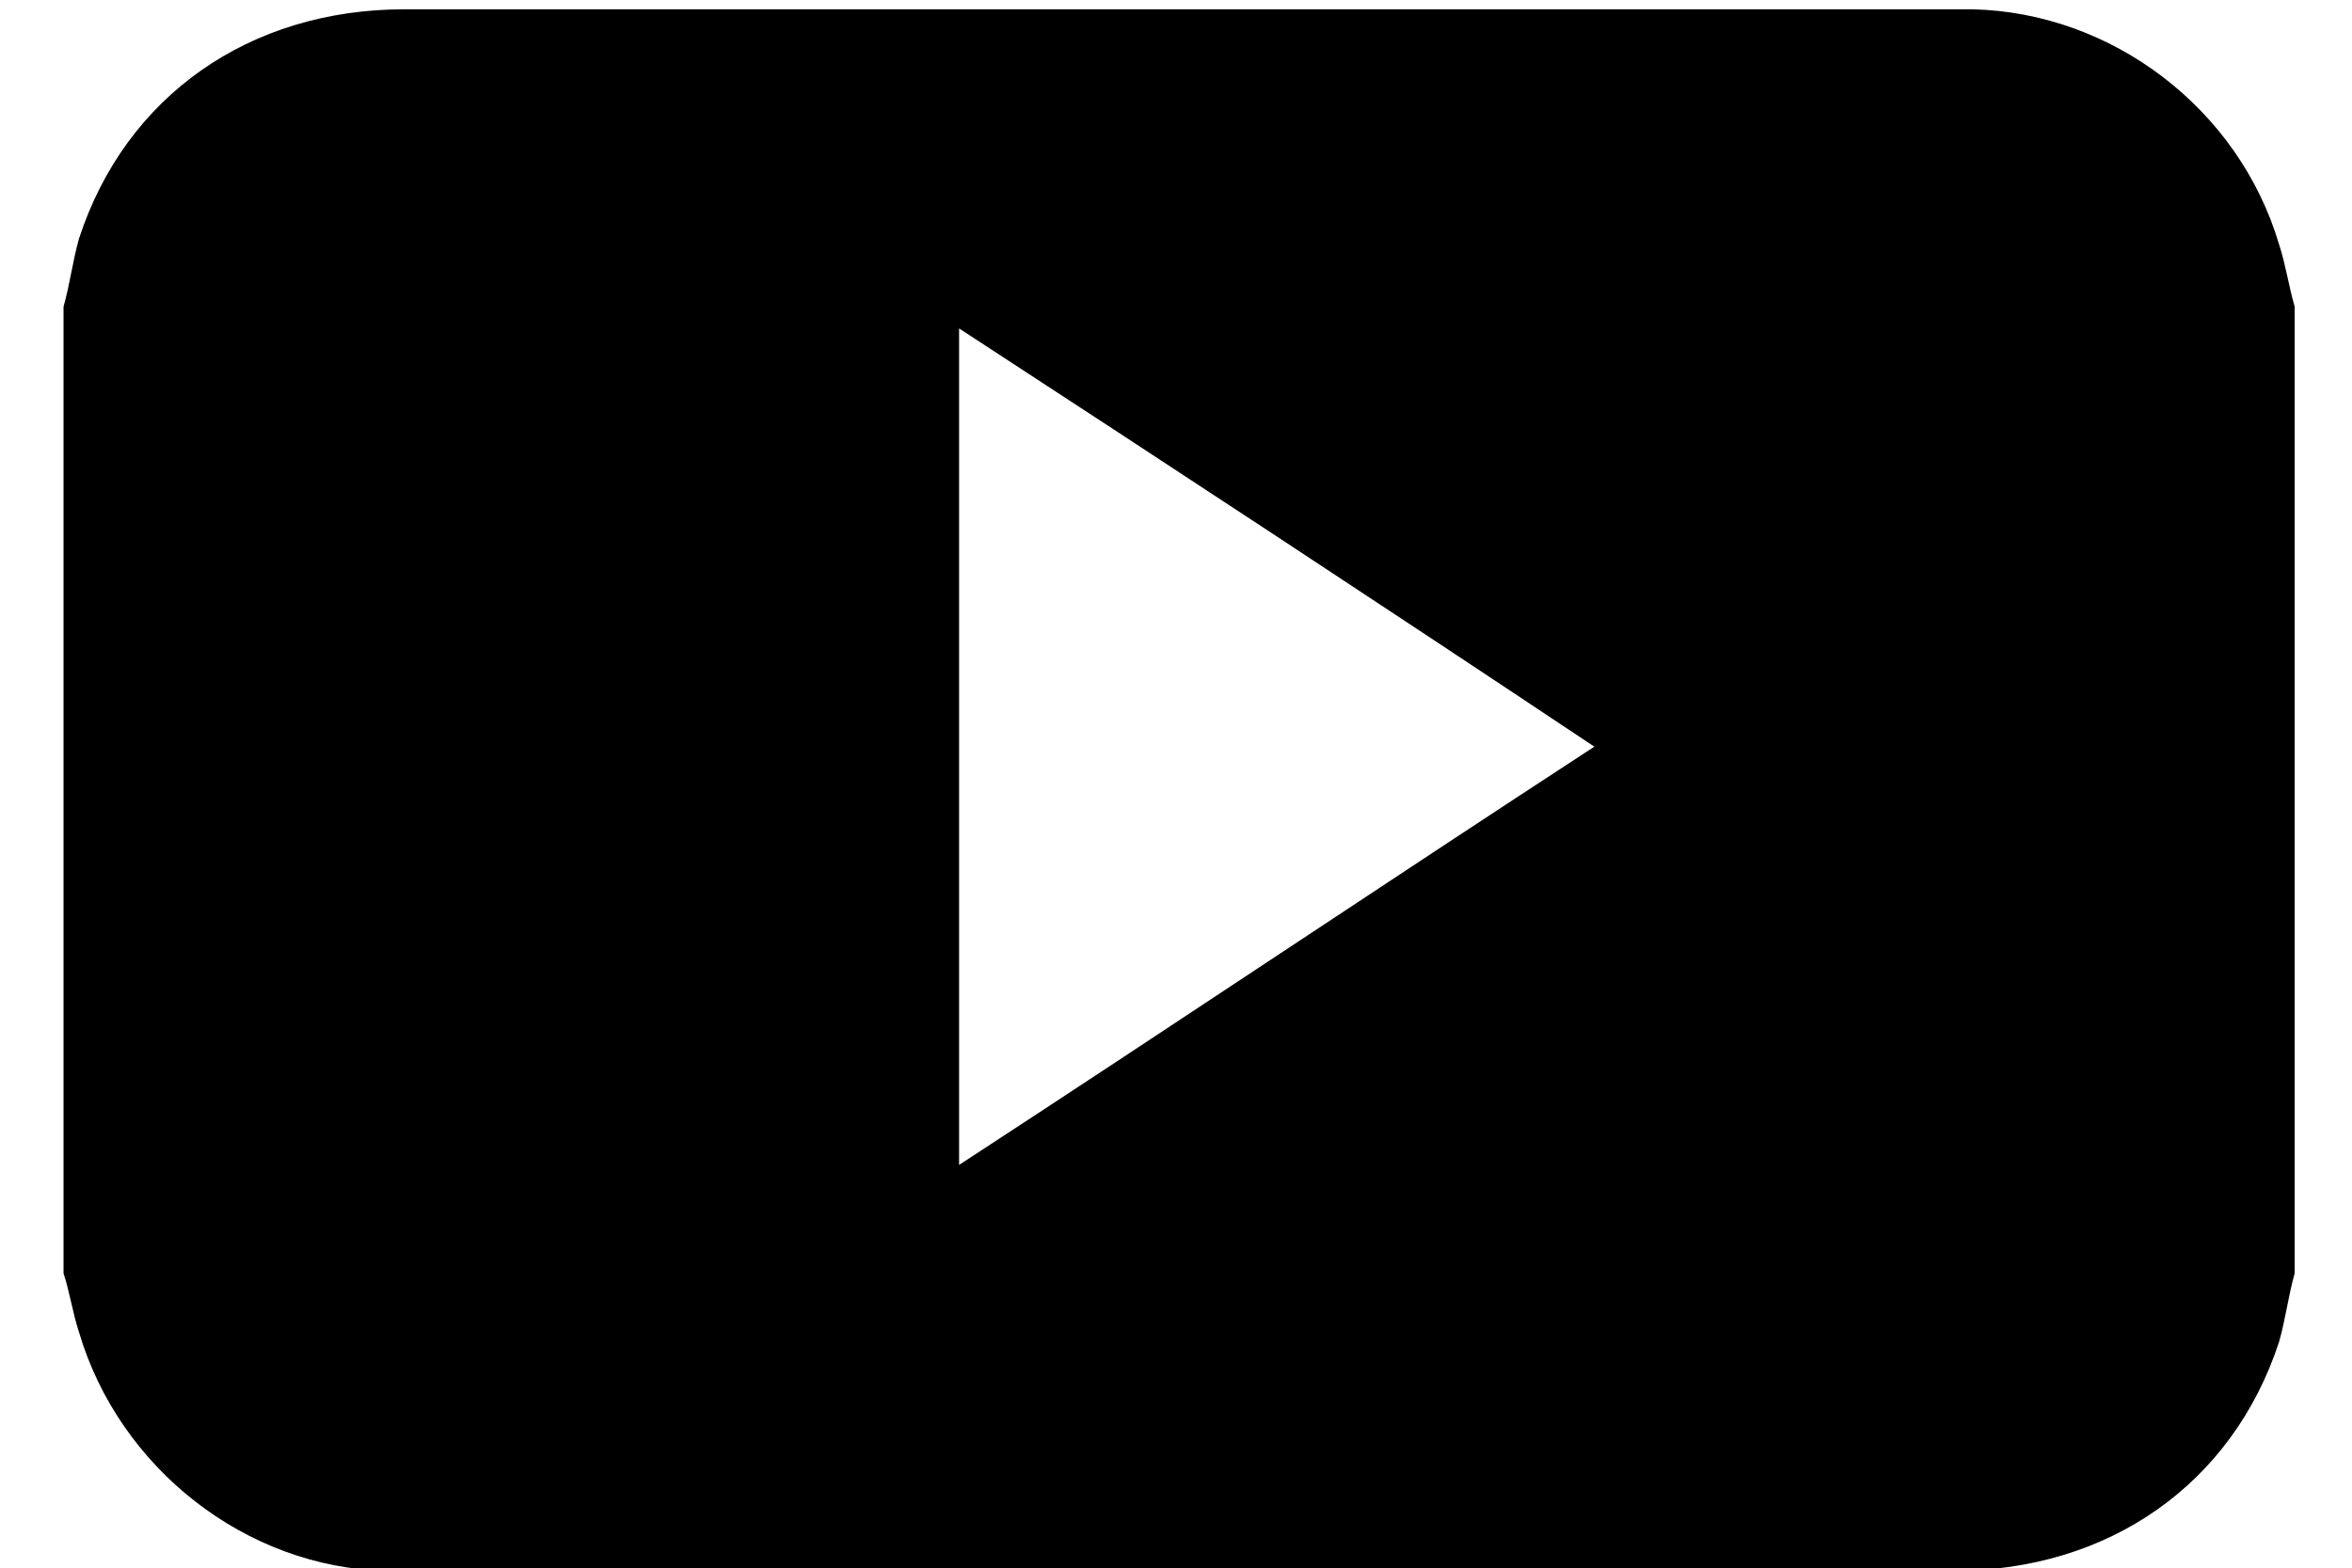
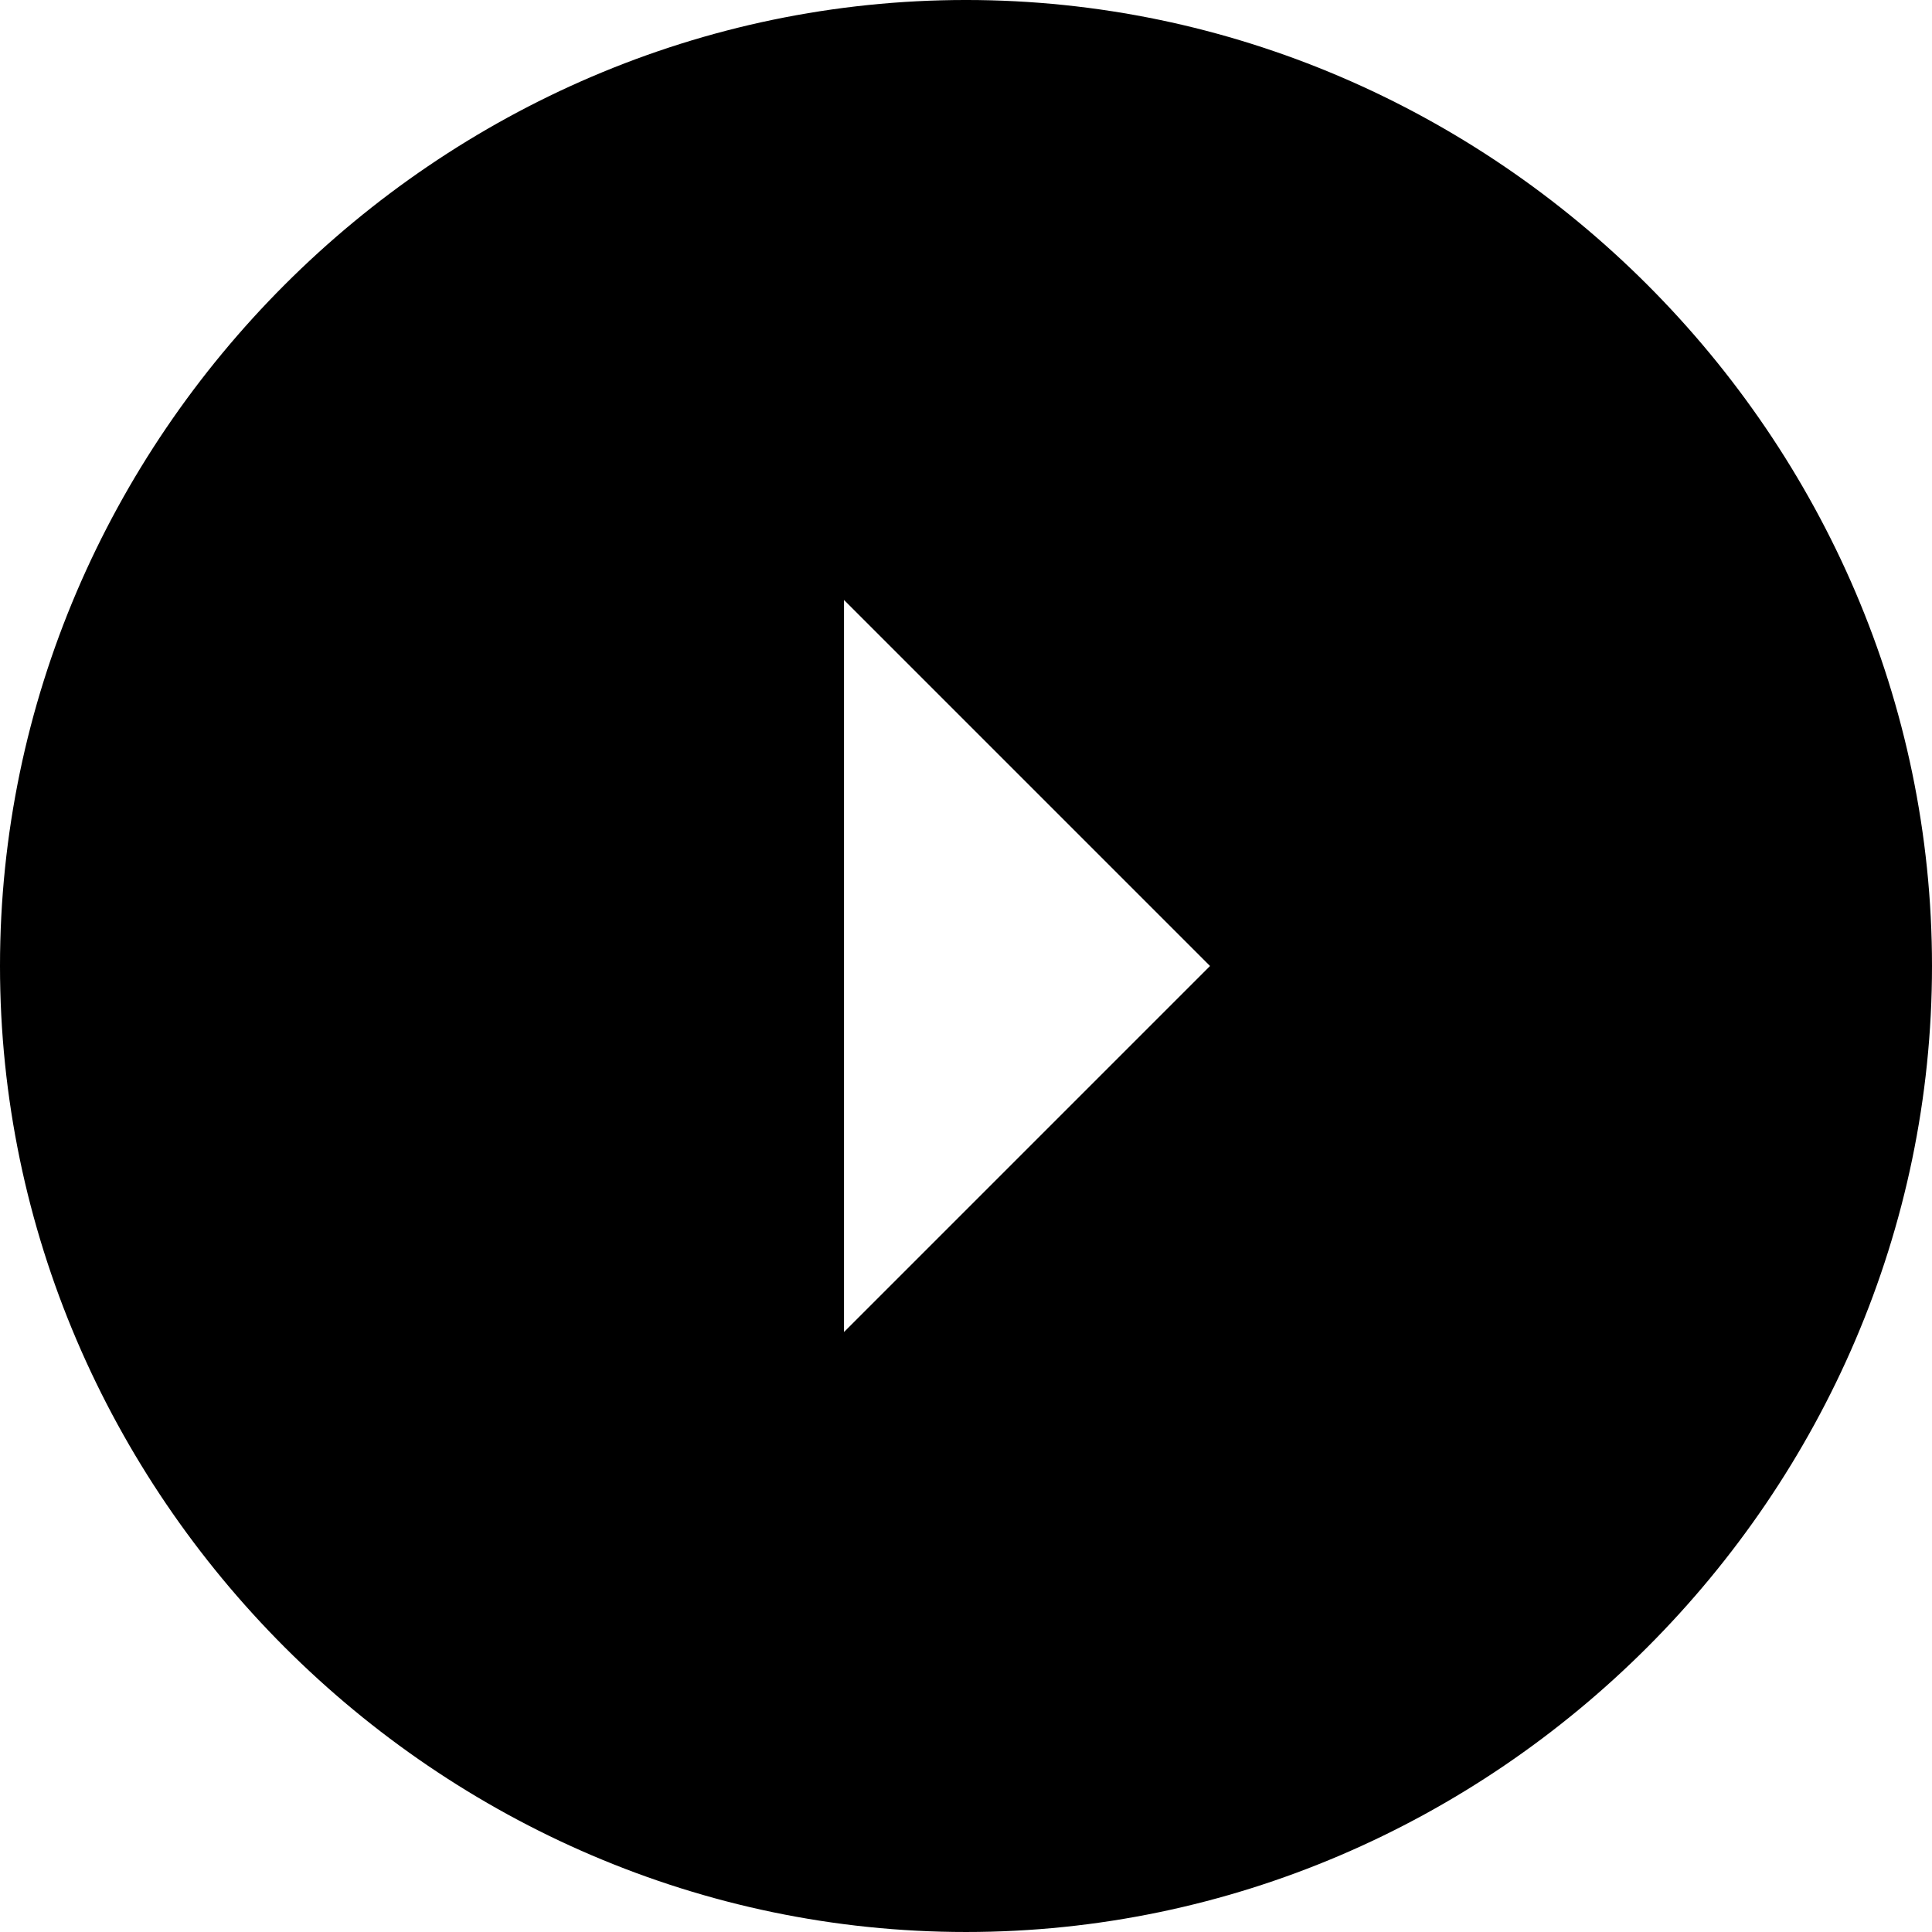
- <svg xmlns="http://www.w3.org/2000/svg" viewBox="0 0 72 50.6" width="18" height="12">
-   <path d="M.1 41.1V9.9c.2-.7.3-1.5.5-2.2C2.1 3.1 6.1.3 11.1.3h50.6c4.5.1 8.6 3.2 9.9 7.6.2.6.3 1.3.5 2v31.2c-.2.7-.3 1.5-.5 2.2-1.5 4.6-5.5 7.4-10.5 7.4H10.5C6 50.6 1.9 47.4.6 43c-.2-.6-.3-1.3-.5-1.9zM29 10.6v27c6.9-4.5 13.6-9 20.5-13.5-6.9-4.6-13.6-9-20.5-13.5z" />
+ <svg xmlns="http://www.w3.org/2000/svg" viewBox="-565 1232.8 19 19" width="19" height="19">
+   <path d="M-555.5 1232.8c-5.2 0-9.5 4.3-9.5 9.5s4.3 9.5 9.5 9.5 9.5-4.3 9.5-9.5-4.3-9.5-9.5-9.5zm-1.2 13.1v-7.2l3.6 3.6-3.6 3.6z" />
</svg>
